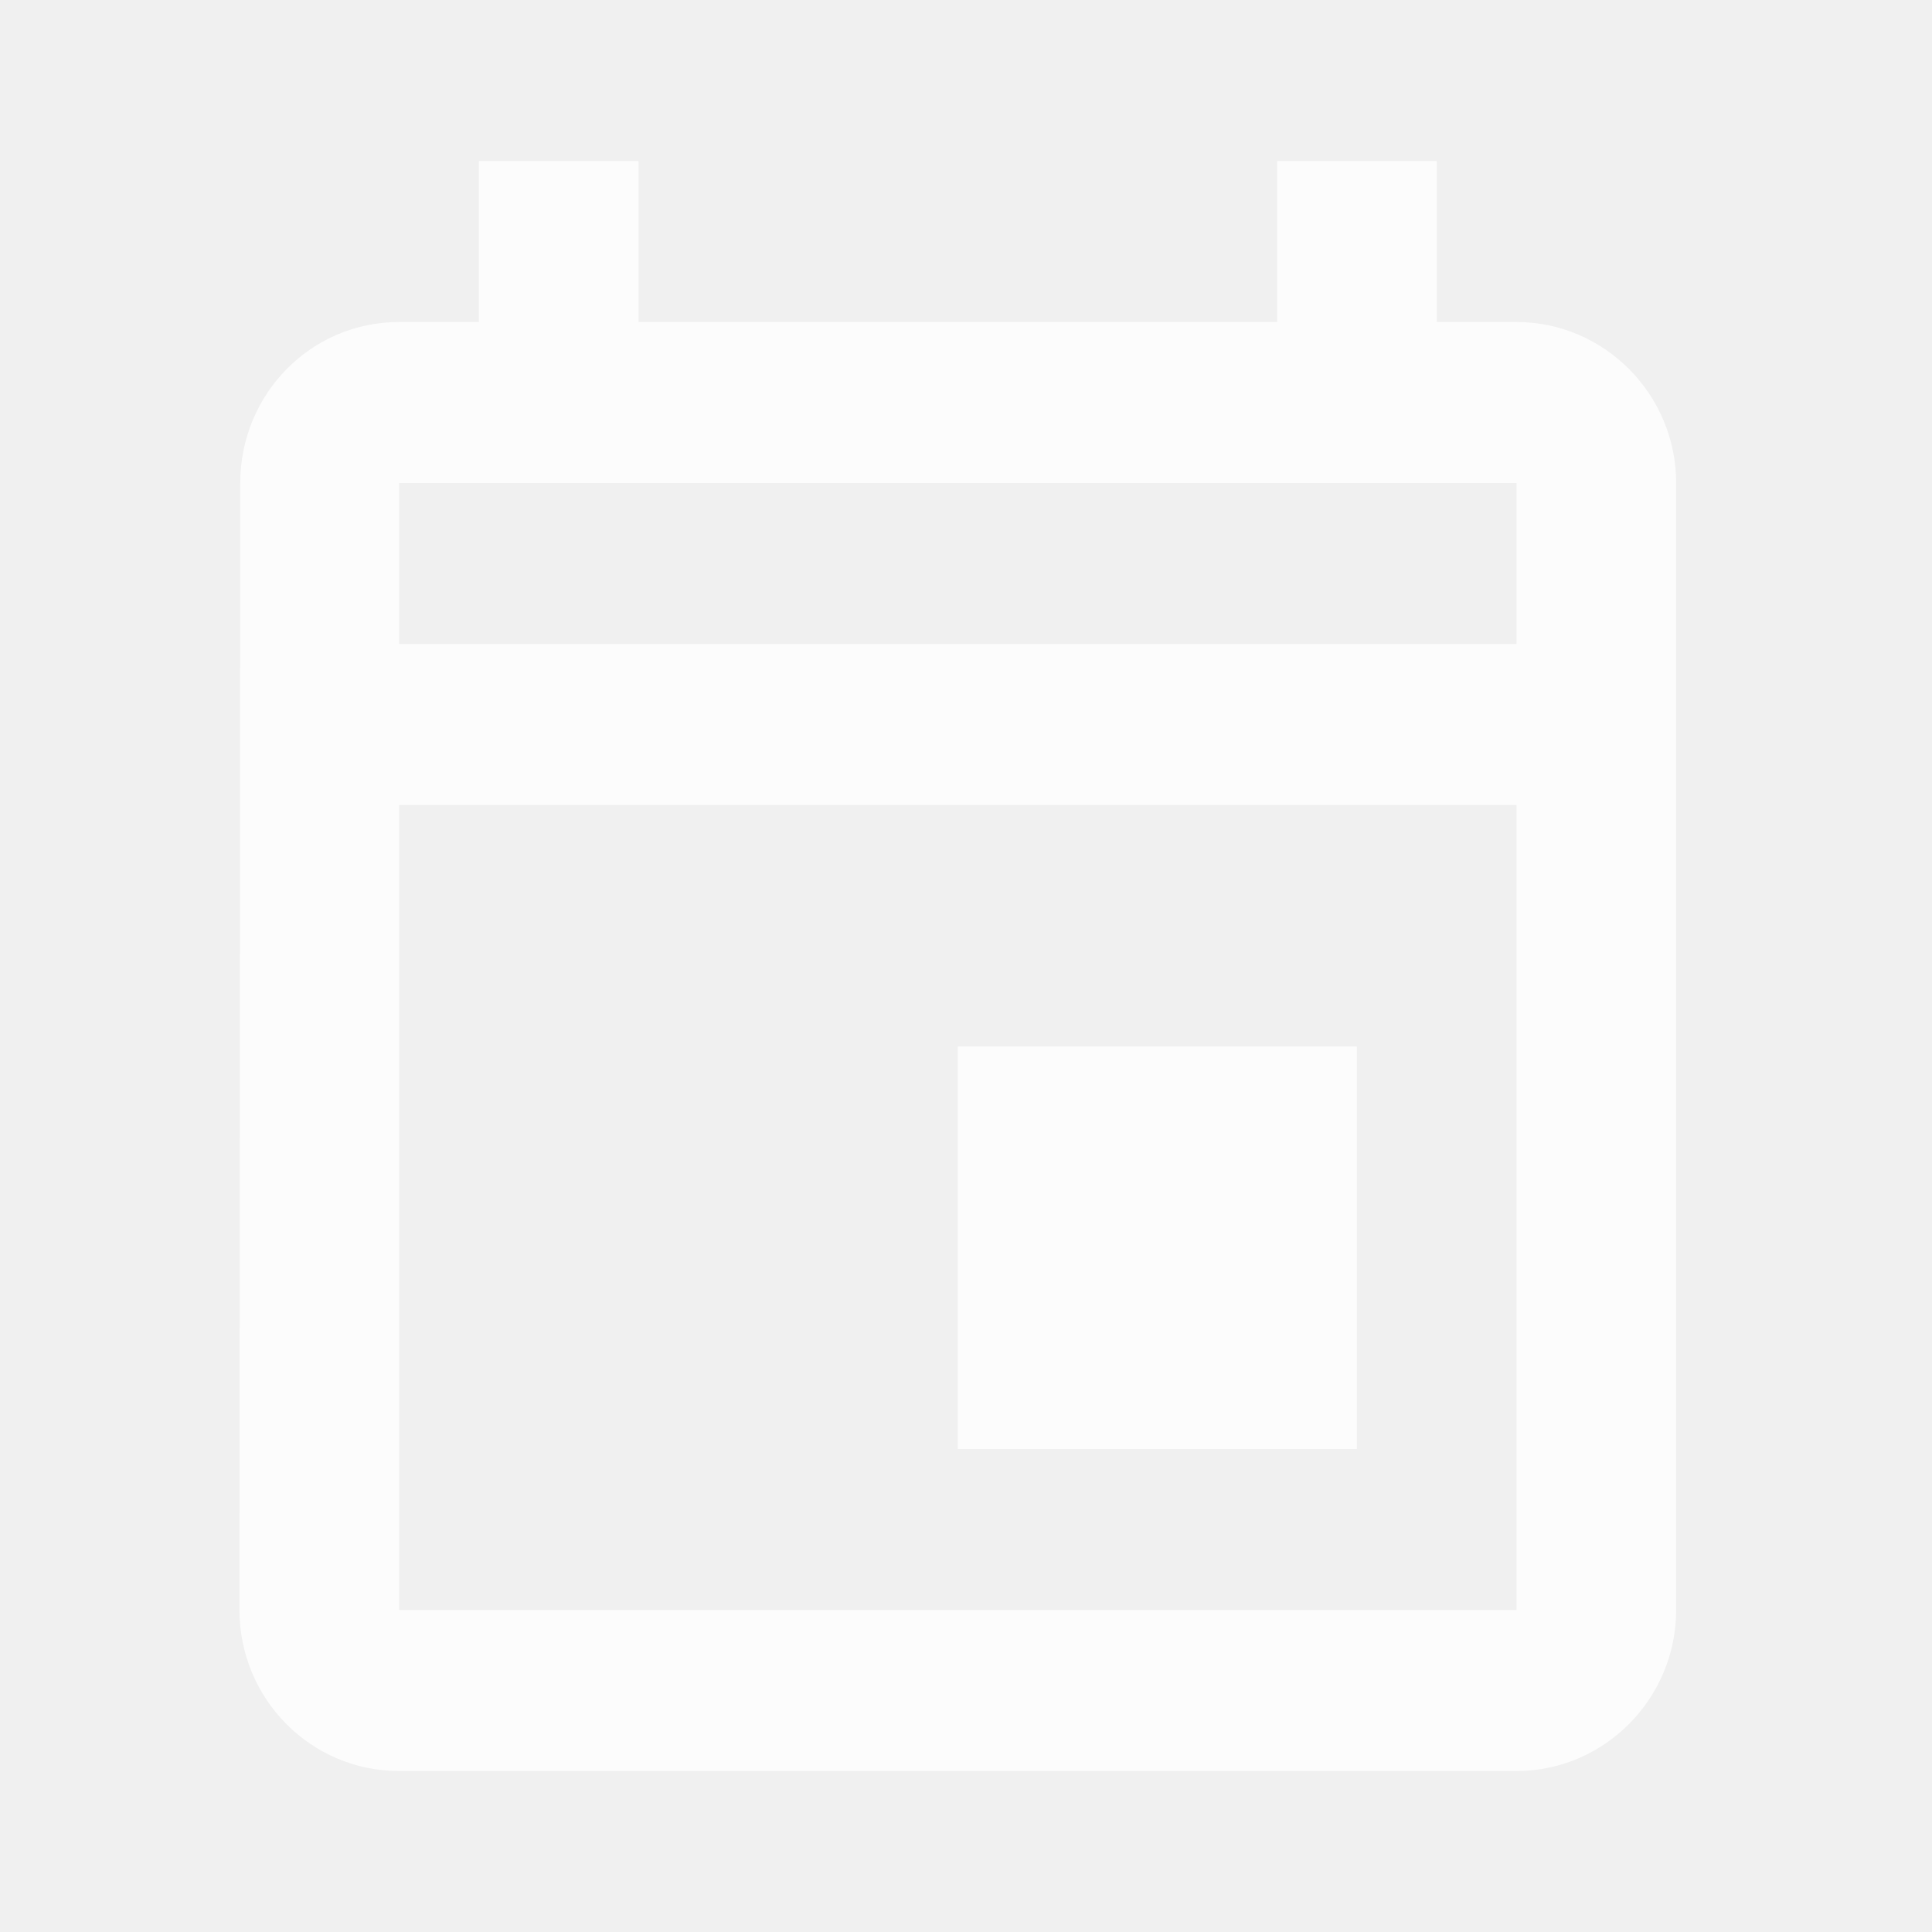
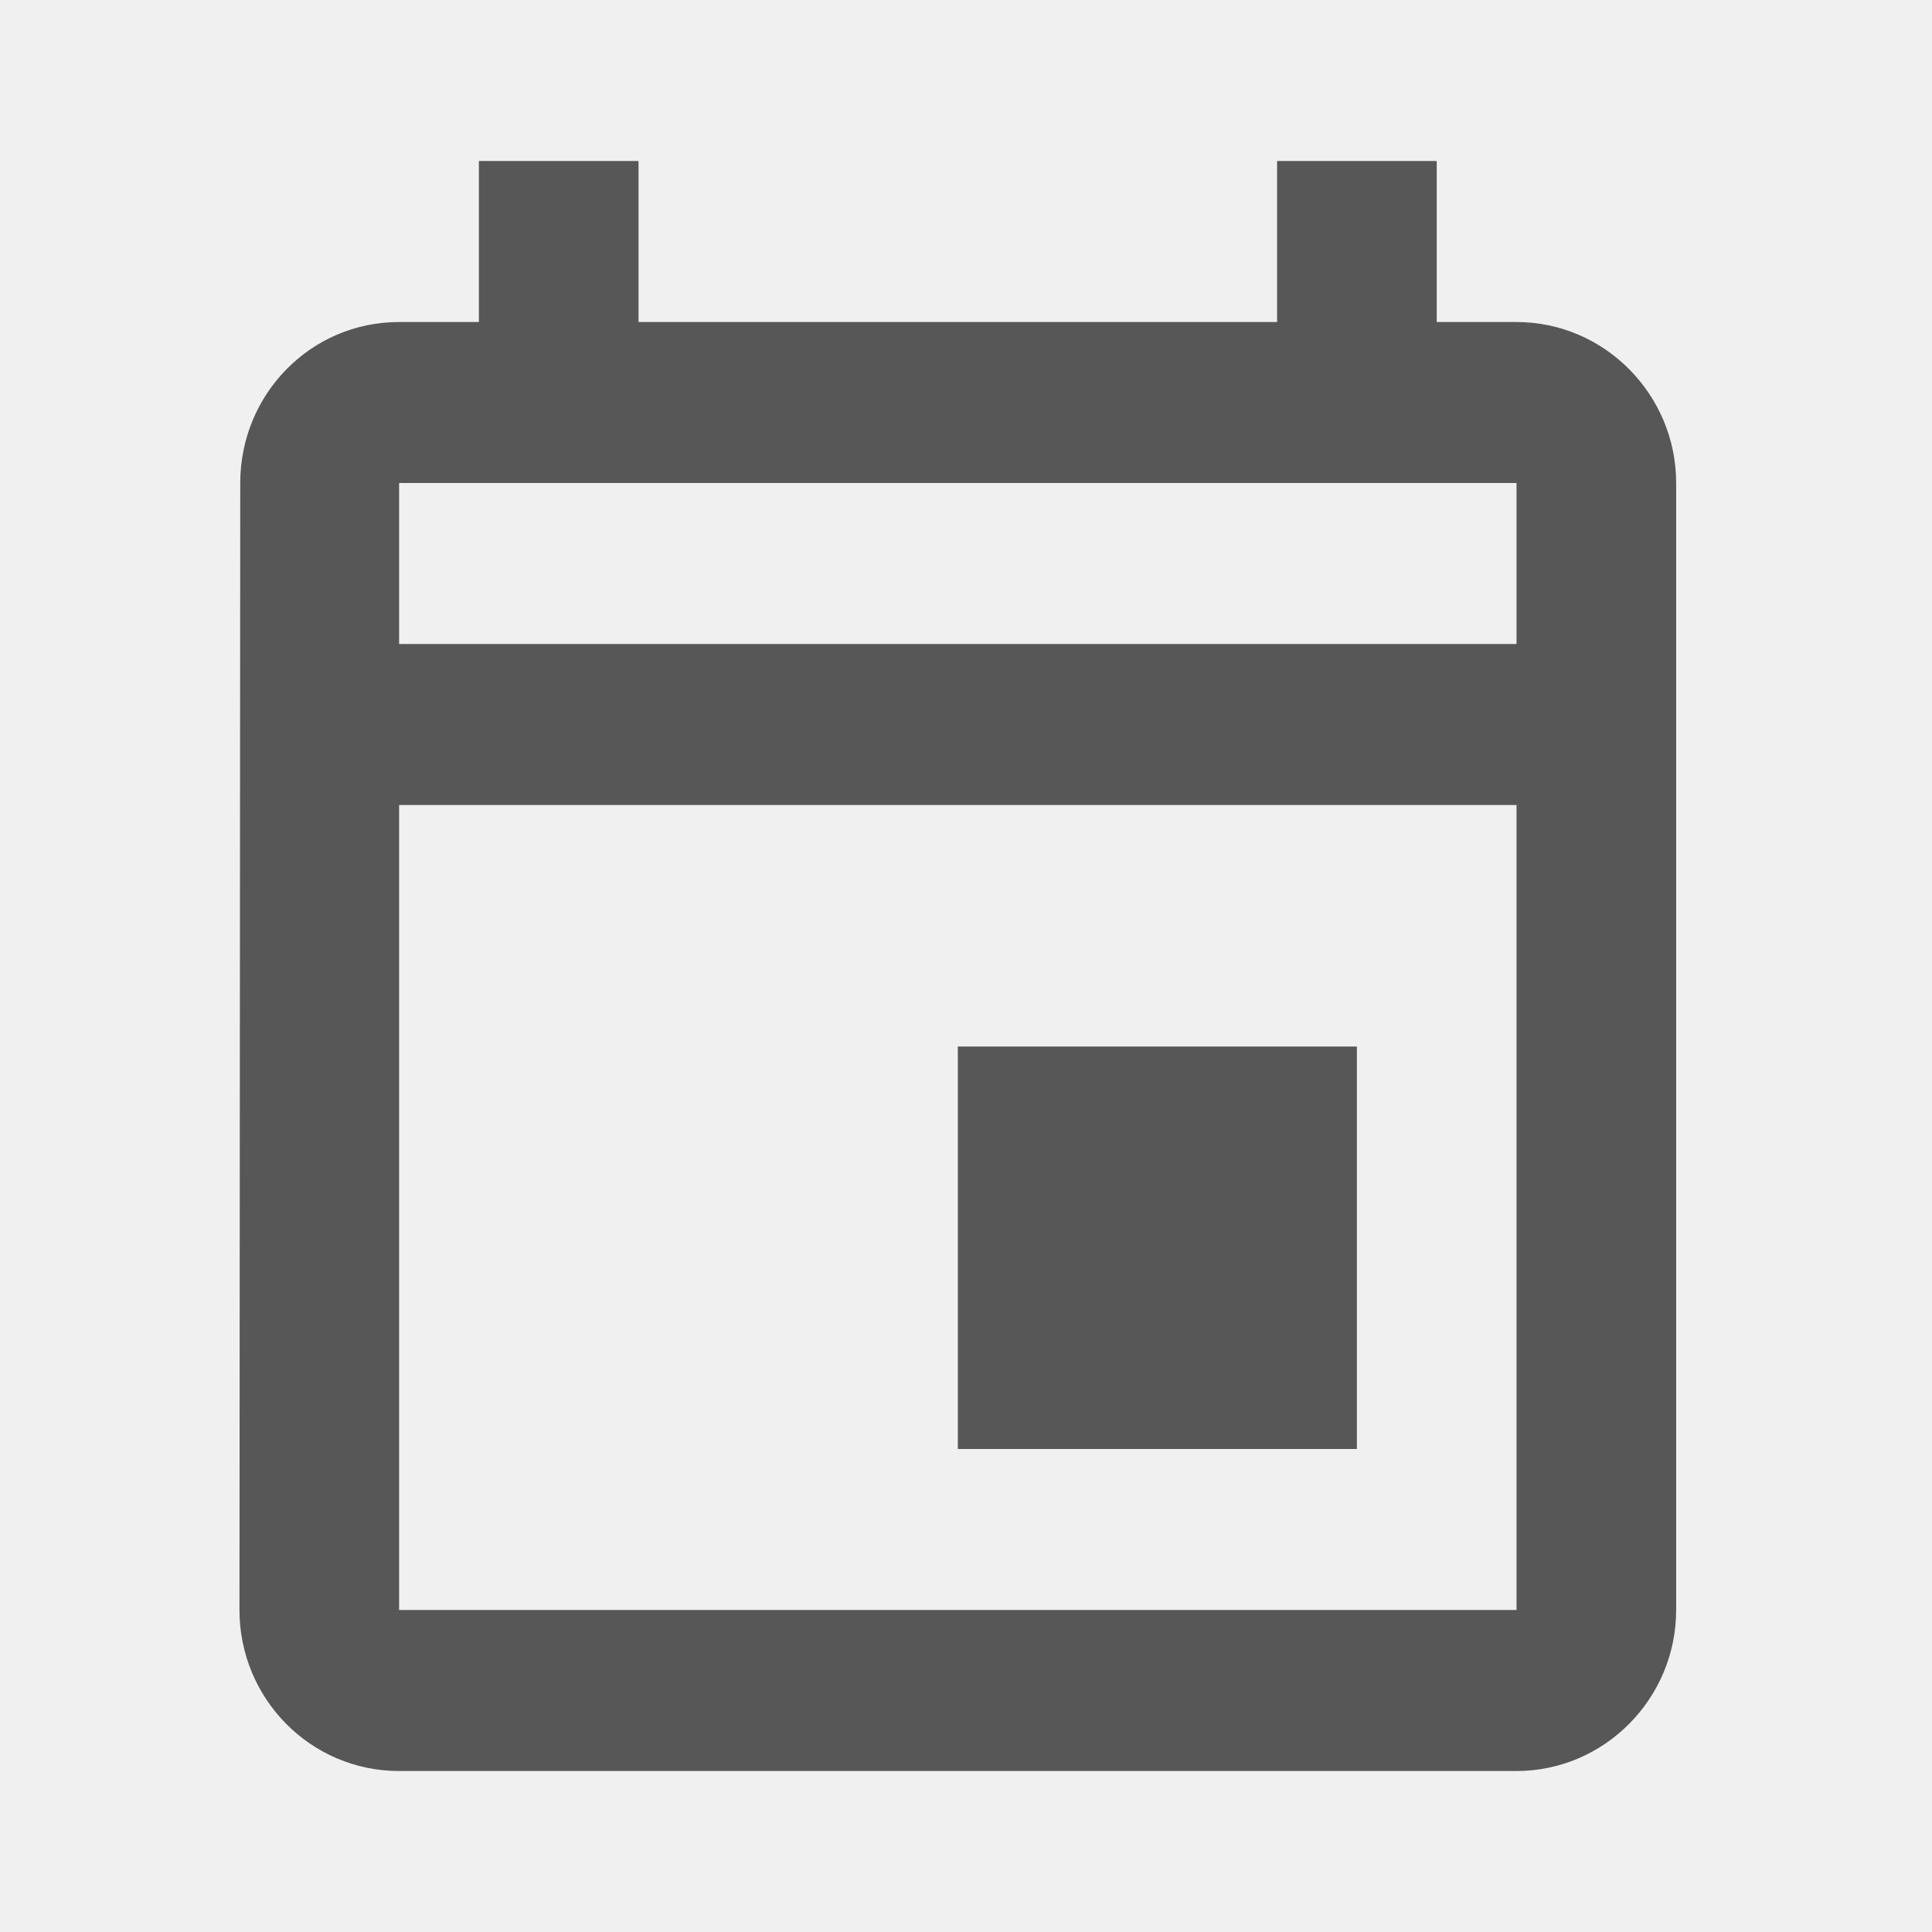
<svg xmlns="http://www.w3.org/2000/svg" width="40" height="40" viewBox="0 0 40 40" fill="none">
  <g id="event_24px">
-     <path id="icon/action/event_24px" fill-rule="evenodd" clip-rule="evenodd" d="M29.746 6.667H31.398C33.216 6.667 34.703 8.167 34.703 10V33.333C34.703 35.167 33.216 36.667 31.398 36.667H8.263C6.428 36.667 4.958 35.167 4.958 33.333L4.974 10C4.974 8.167 6.428 6.667 8.263 6.667H9.915V3.333H13.22V6.667H26.441V3.333H29.746V6.667ZM8.263 33.333H31.398V16.667H8.263V33.333ZM31.398 13.333H8.263V10H31.398V13.333ZM28.093 21.667H19.831V30H28.093V21.667Z" fill="white" fill-opacity="0.8" />
+     <path id="icon/action/event_24px" fill-rule="evenodd" clip-rule="evenodd" d="M29.746 6.667H31.398C33.216 6.667 34.703 8.167 34.703 10V33.333C34.703 35.167 33.216 36.667 31.398 36.667H8.263C6.428 36.667 4.958 35.167 4.958 33.333L4.974 10C4.974 8.167 6.428 6.667 8.263 6.667H9.915V3.333H13.22V6.667H26.441V3.333H29.746V6.667ZM8.263 33.333H31.398V16.667H8.263V33.333ZM31.398 13.333H8.263V10H31.398V13.333ZM28.093 21.667H19.831V30H28.093V21.667Z" fill="rgba(0,0,0,0.8)" fill-opacity="0.8" />
  </g>
</svg>
